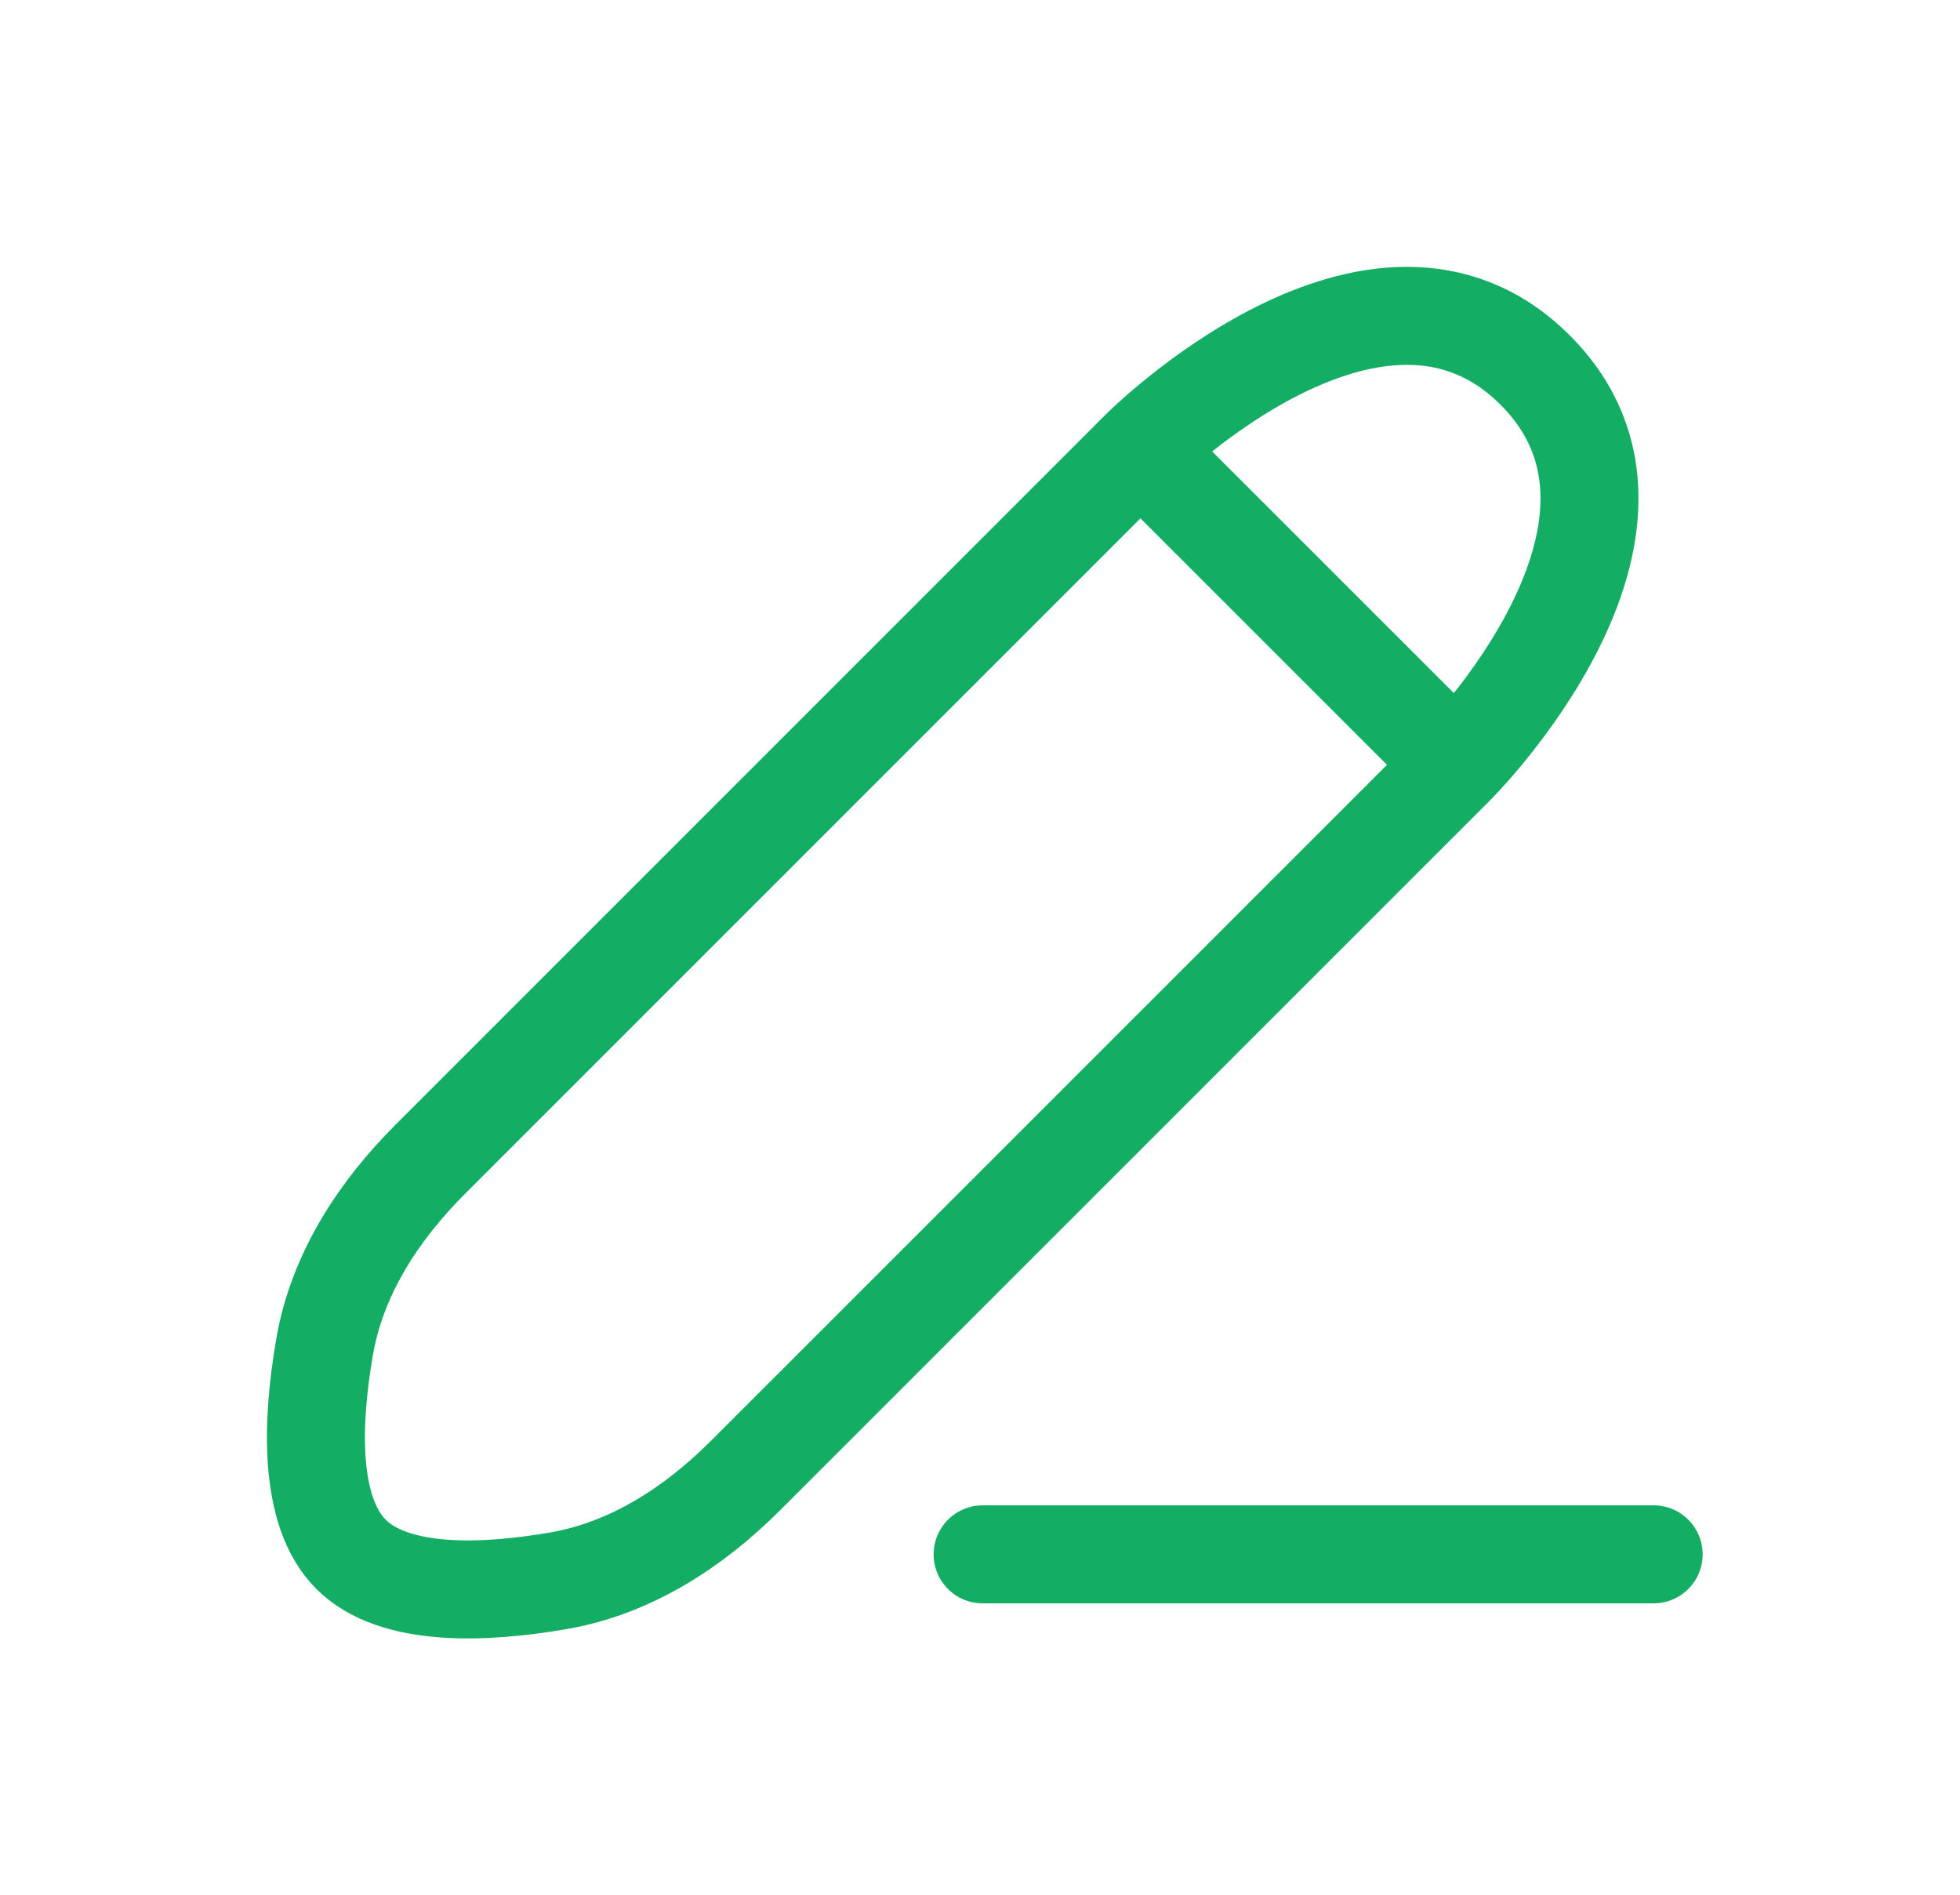
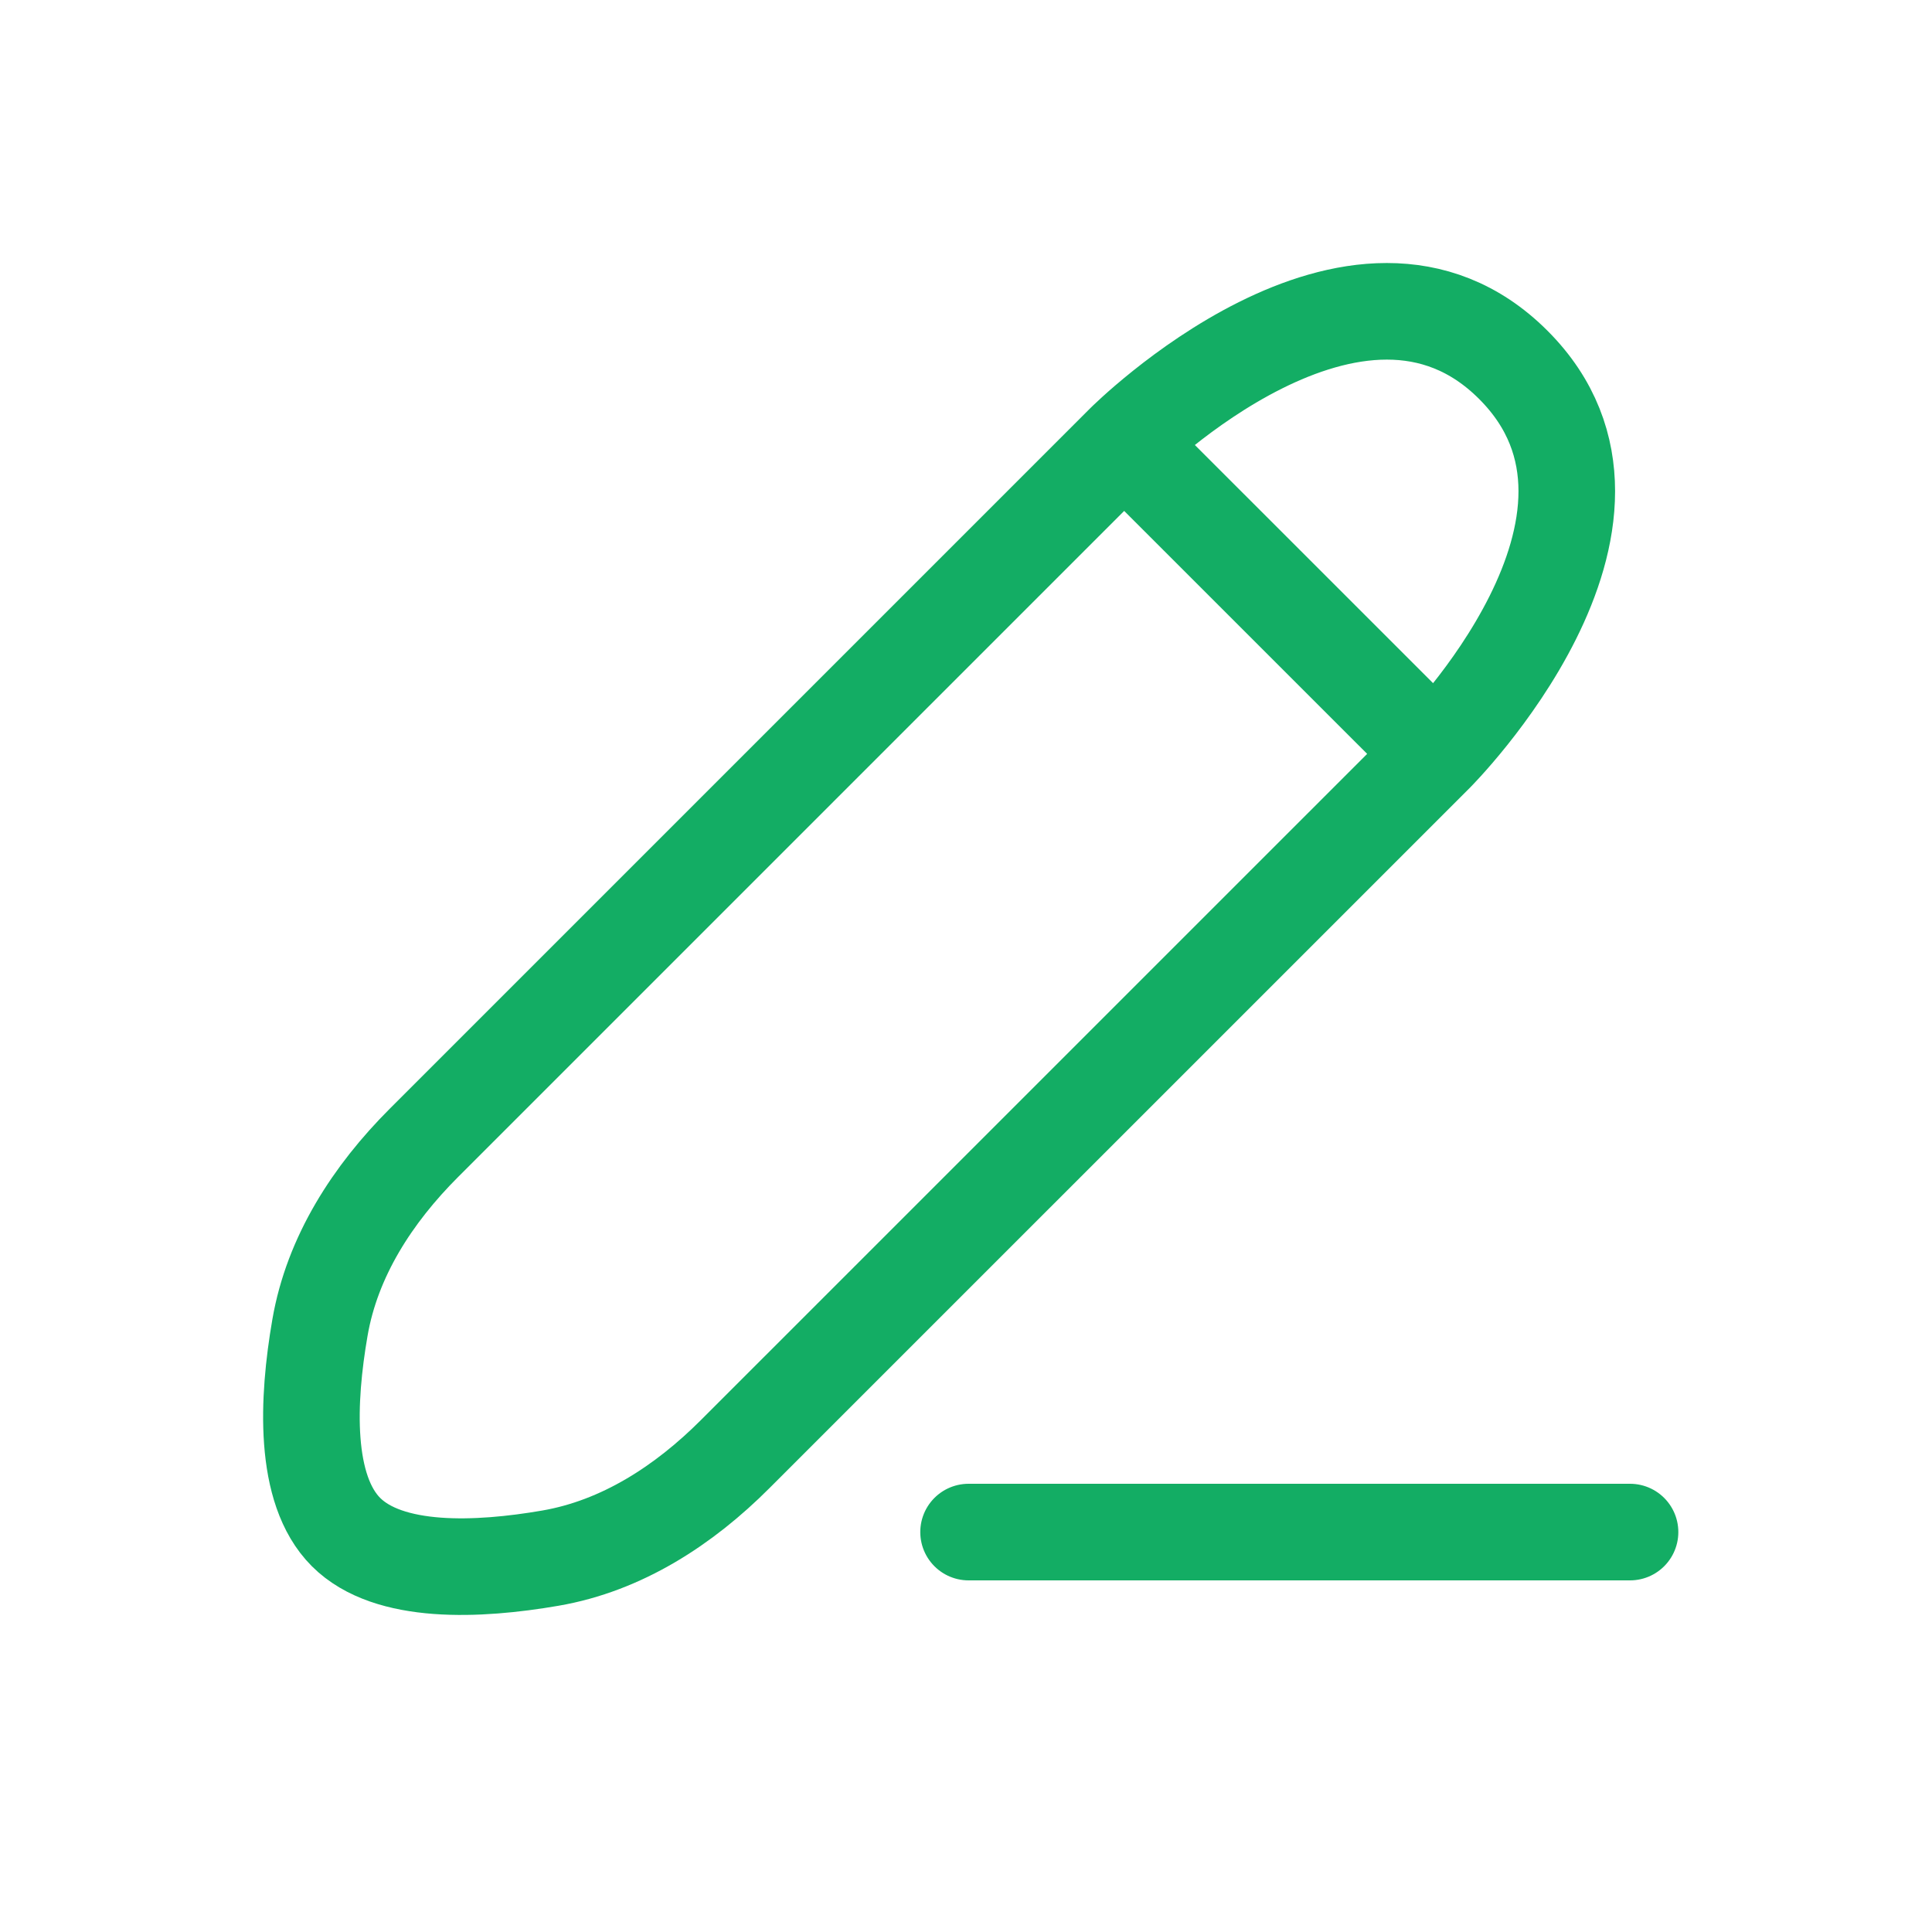
- <svg xmlns="http://www.w3.org/2000/svg" width="30" height="29" viewBox="0 0 30 29" fill="none">
+ <svg xmlns="http://www.w3.org/2000/svg" width="24" height="24" viewBox="0 0 30 30" fill="none">
  <path d="M15.04 23.79H25.311M17.456 6.873L6.583 17.746C5.787 18.542 5.159 19.508 4.968 20.617C4.774 21.737 4.71 23.127 5.373 23.79C6.036 24.453 7.426 24.388 8.545 24.195C9.655 24.004 10.621 23.375 11.416 22.579L22.29 11.706M17.456 6.873C17.456 6.873 21.081 3.248 23.498 5.665C25.915 8.081 22.29 11.706 22.29 11.706M17.456 6.873L22.29 11.706" stroke="url(#paint0_linear_72_10063)" stroke-width="1.5" stroke-linecap="round" stroke-linejoin="round" />
  <defs>
    <linearGradient id="paint0_linear_72_10063" x1="15.073" y1="4.834" x2="15.073" y2="24.327" gradientUnits="userSpaceOnUse">
      <stop stop-color="#13ad64" />
    </linearGradient>
  </defs>
</svg>
